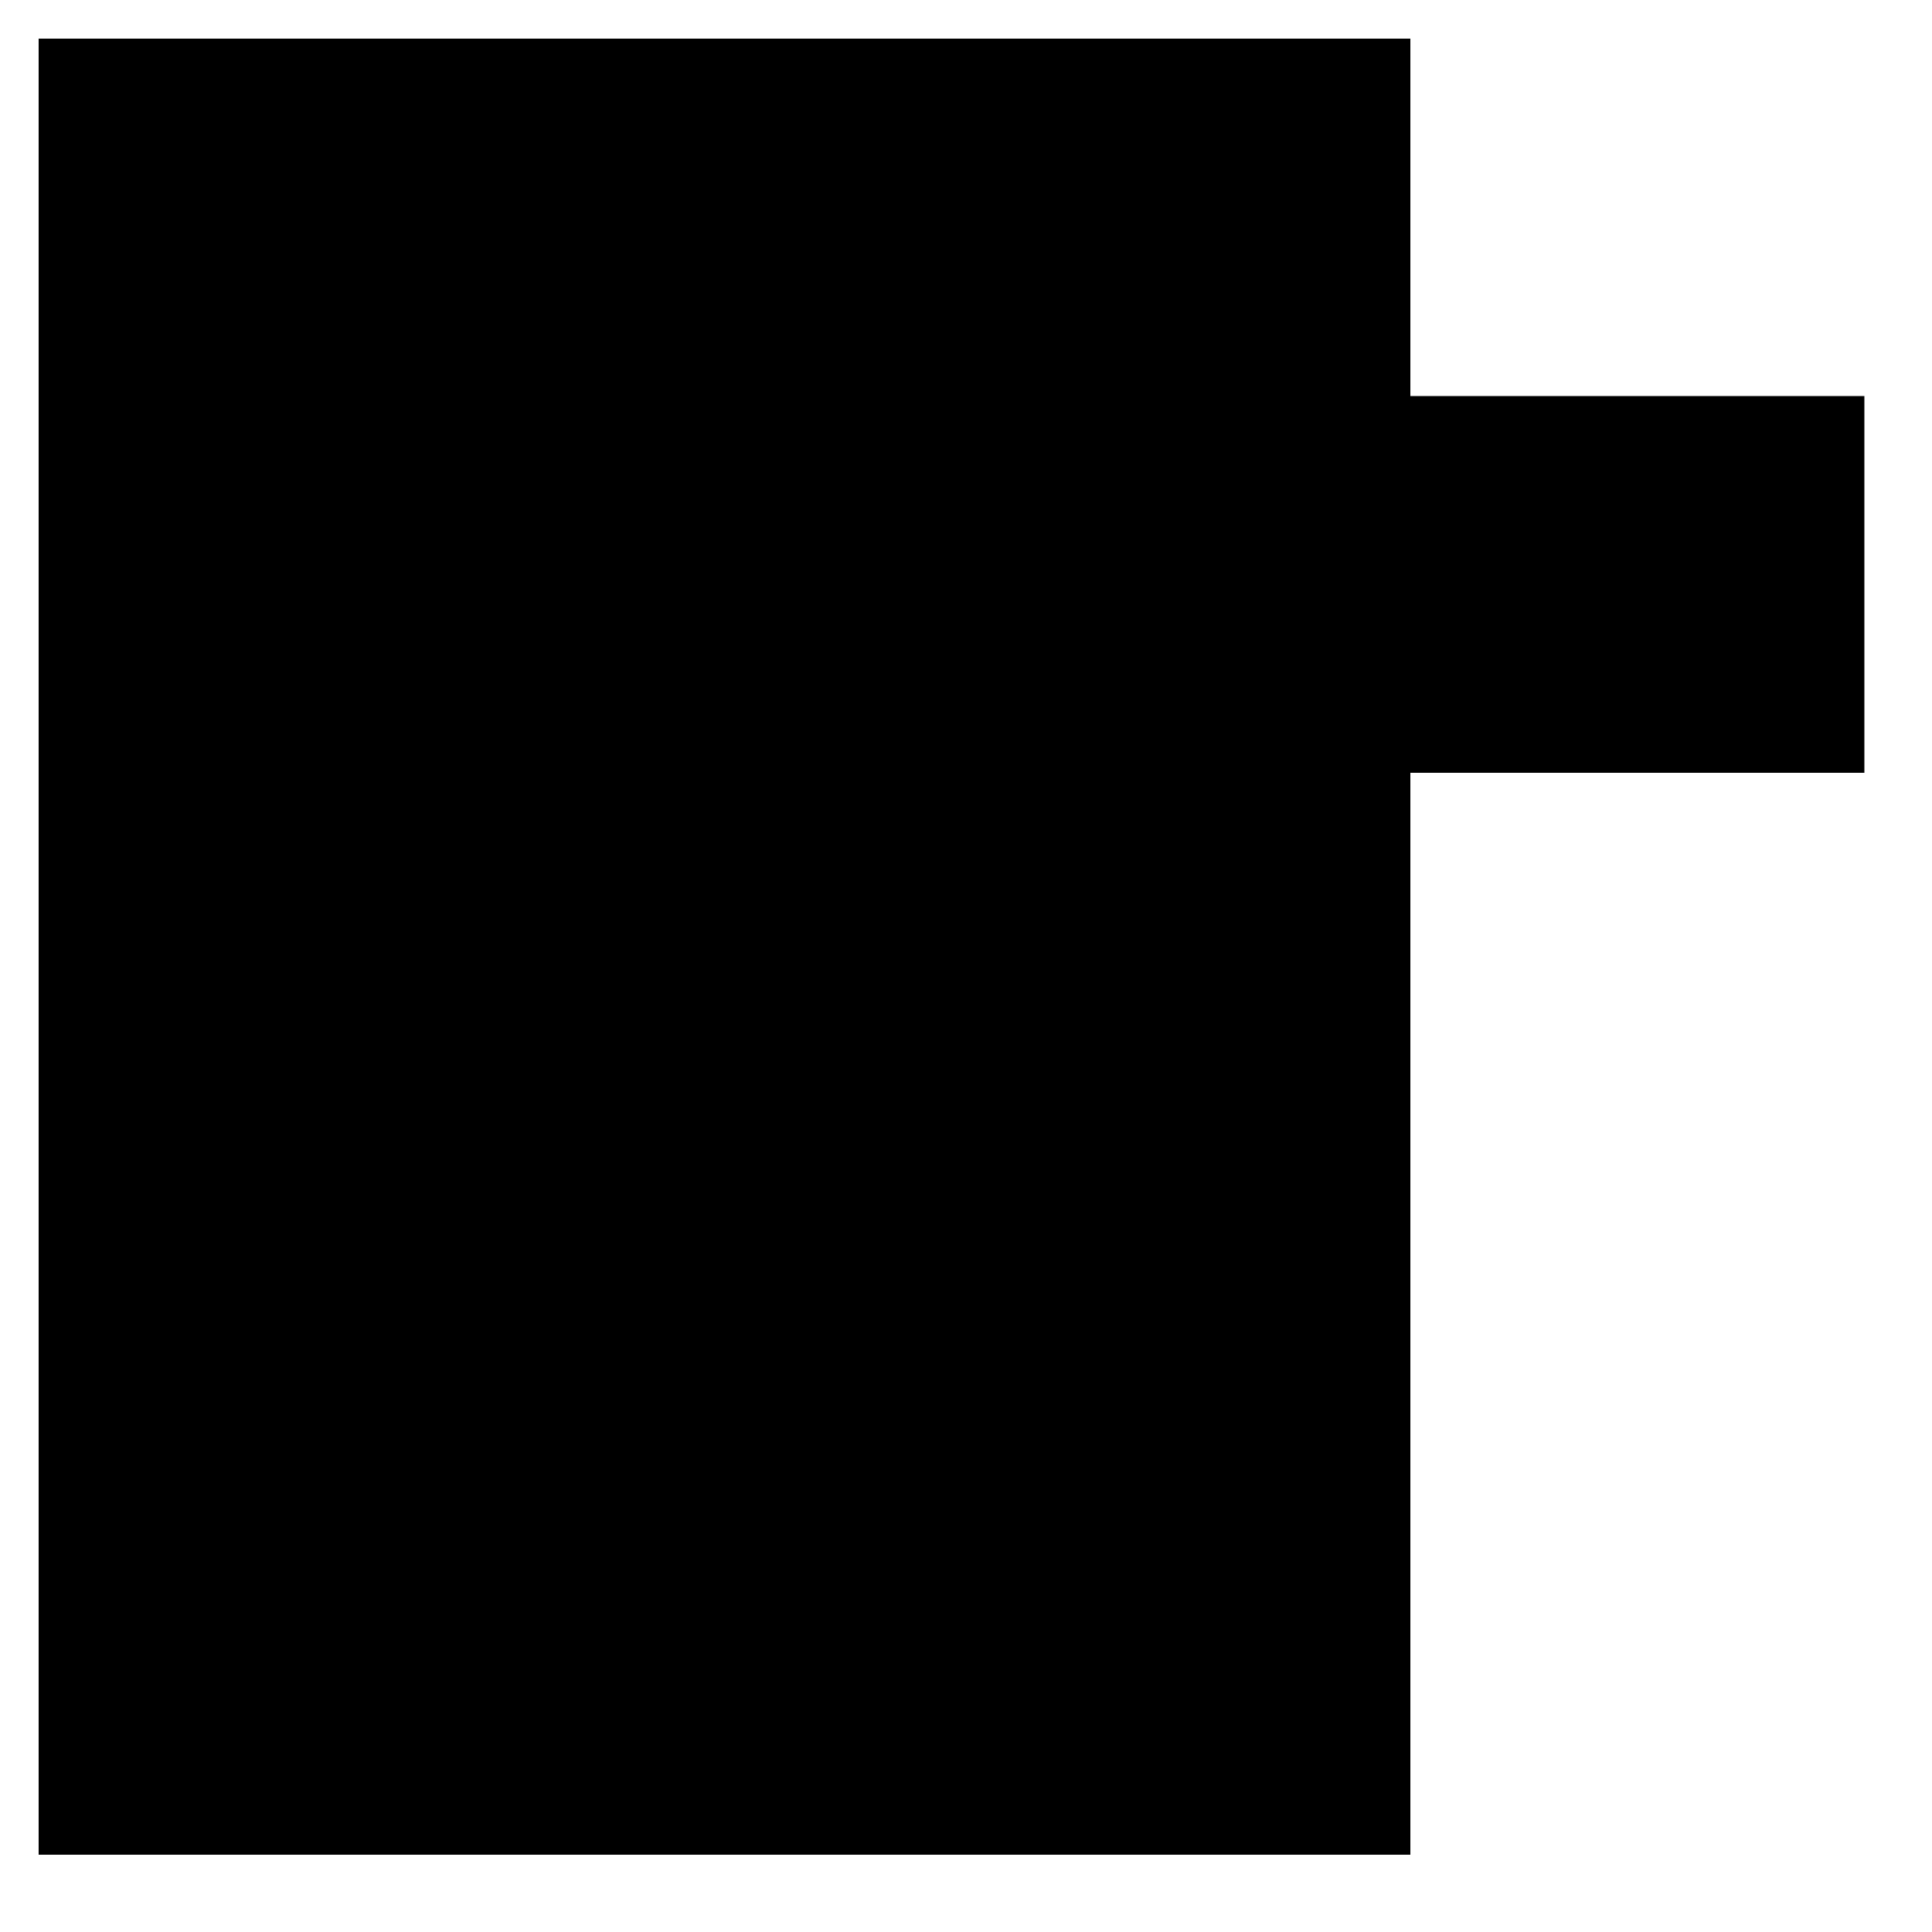
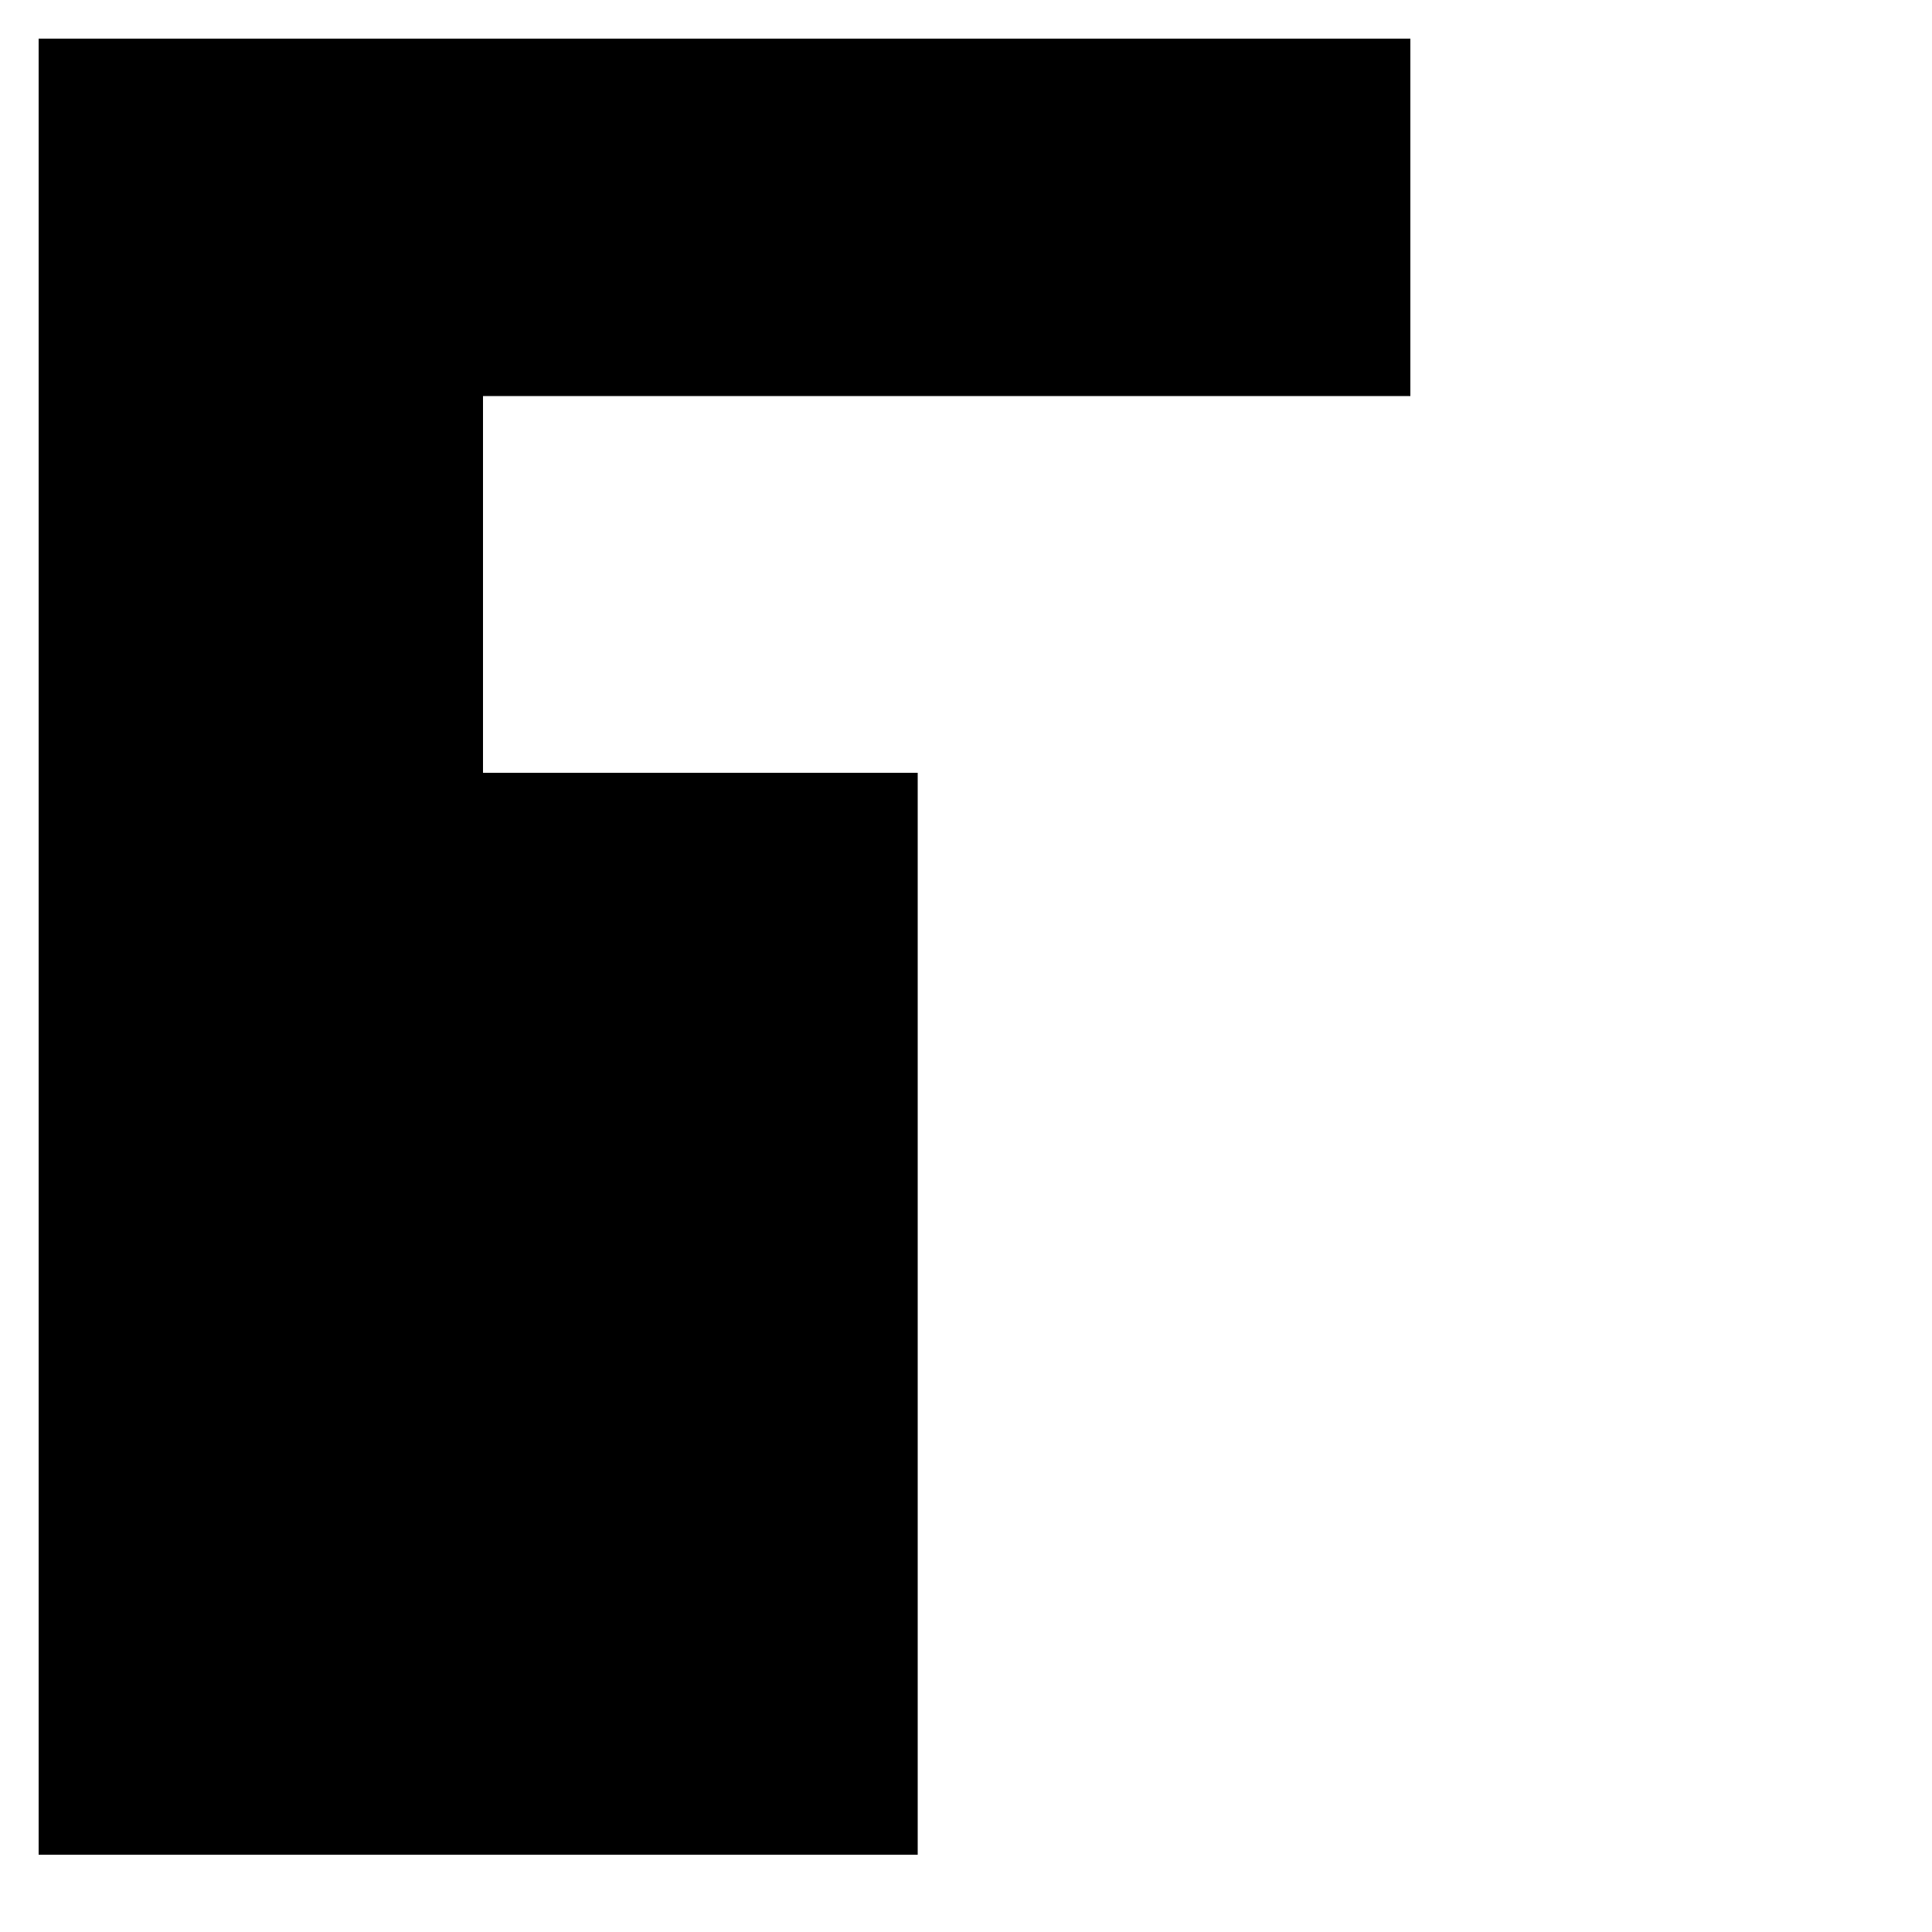
<svg xmlns="http://www.w3.org/2000/svg" version="1.0" width="200pt" height="200pt" viewBox="0 0 200 200" preserveAspectRatio="xMidYMid meet">
  <g transform="translate(0,200) scale(0.1,-0.1)" fill="#000000" stroke="none">
-     <path d="M40 1020 l0 -940 710 0 710 0 0 560 0 560 235 0 235 0 0 195 0 195 -235 0 -235 0 0 185 0 185 -710 0 -710 0 0 -940z" />
+     <path d="M40 1020 l0 -940 455 0 455 0 0 560 0 560 -225 0 -225 0 0 195 0 195 480 0 480 0 0 185 0 185 -710 0 -710 0 0 -940z" />
  </g>
</svg>
